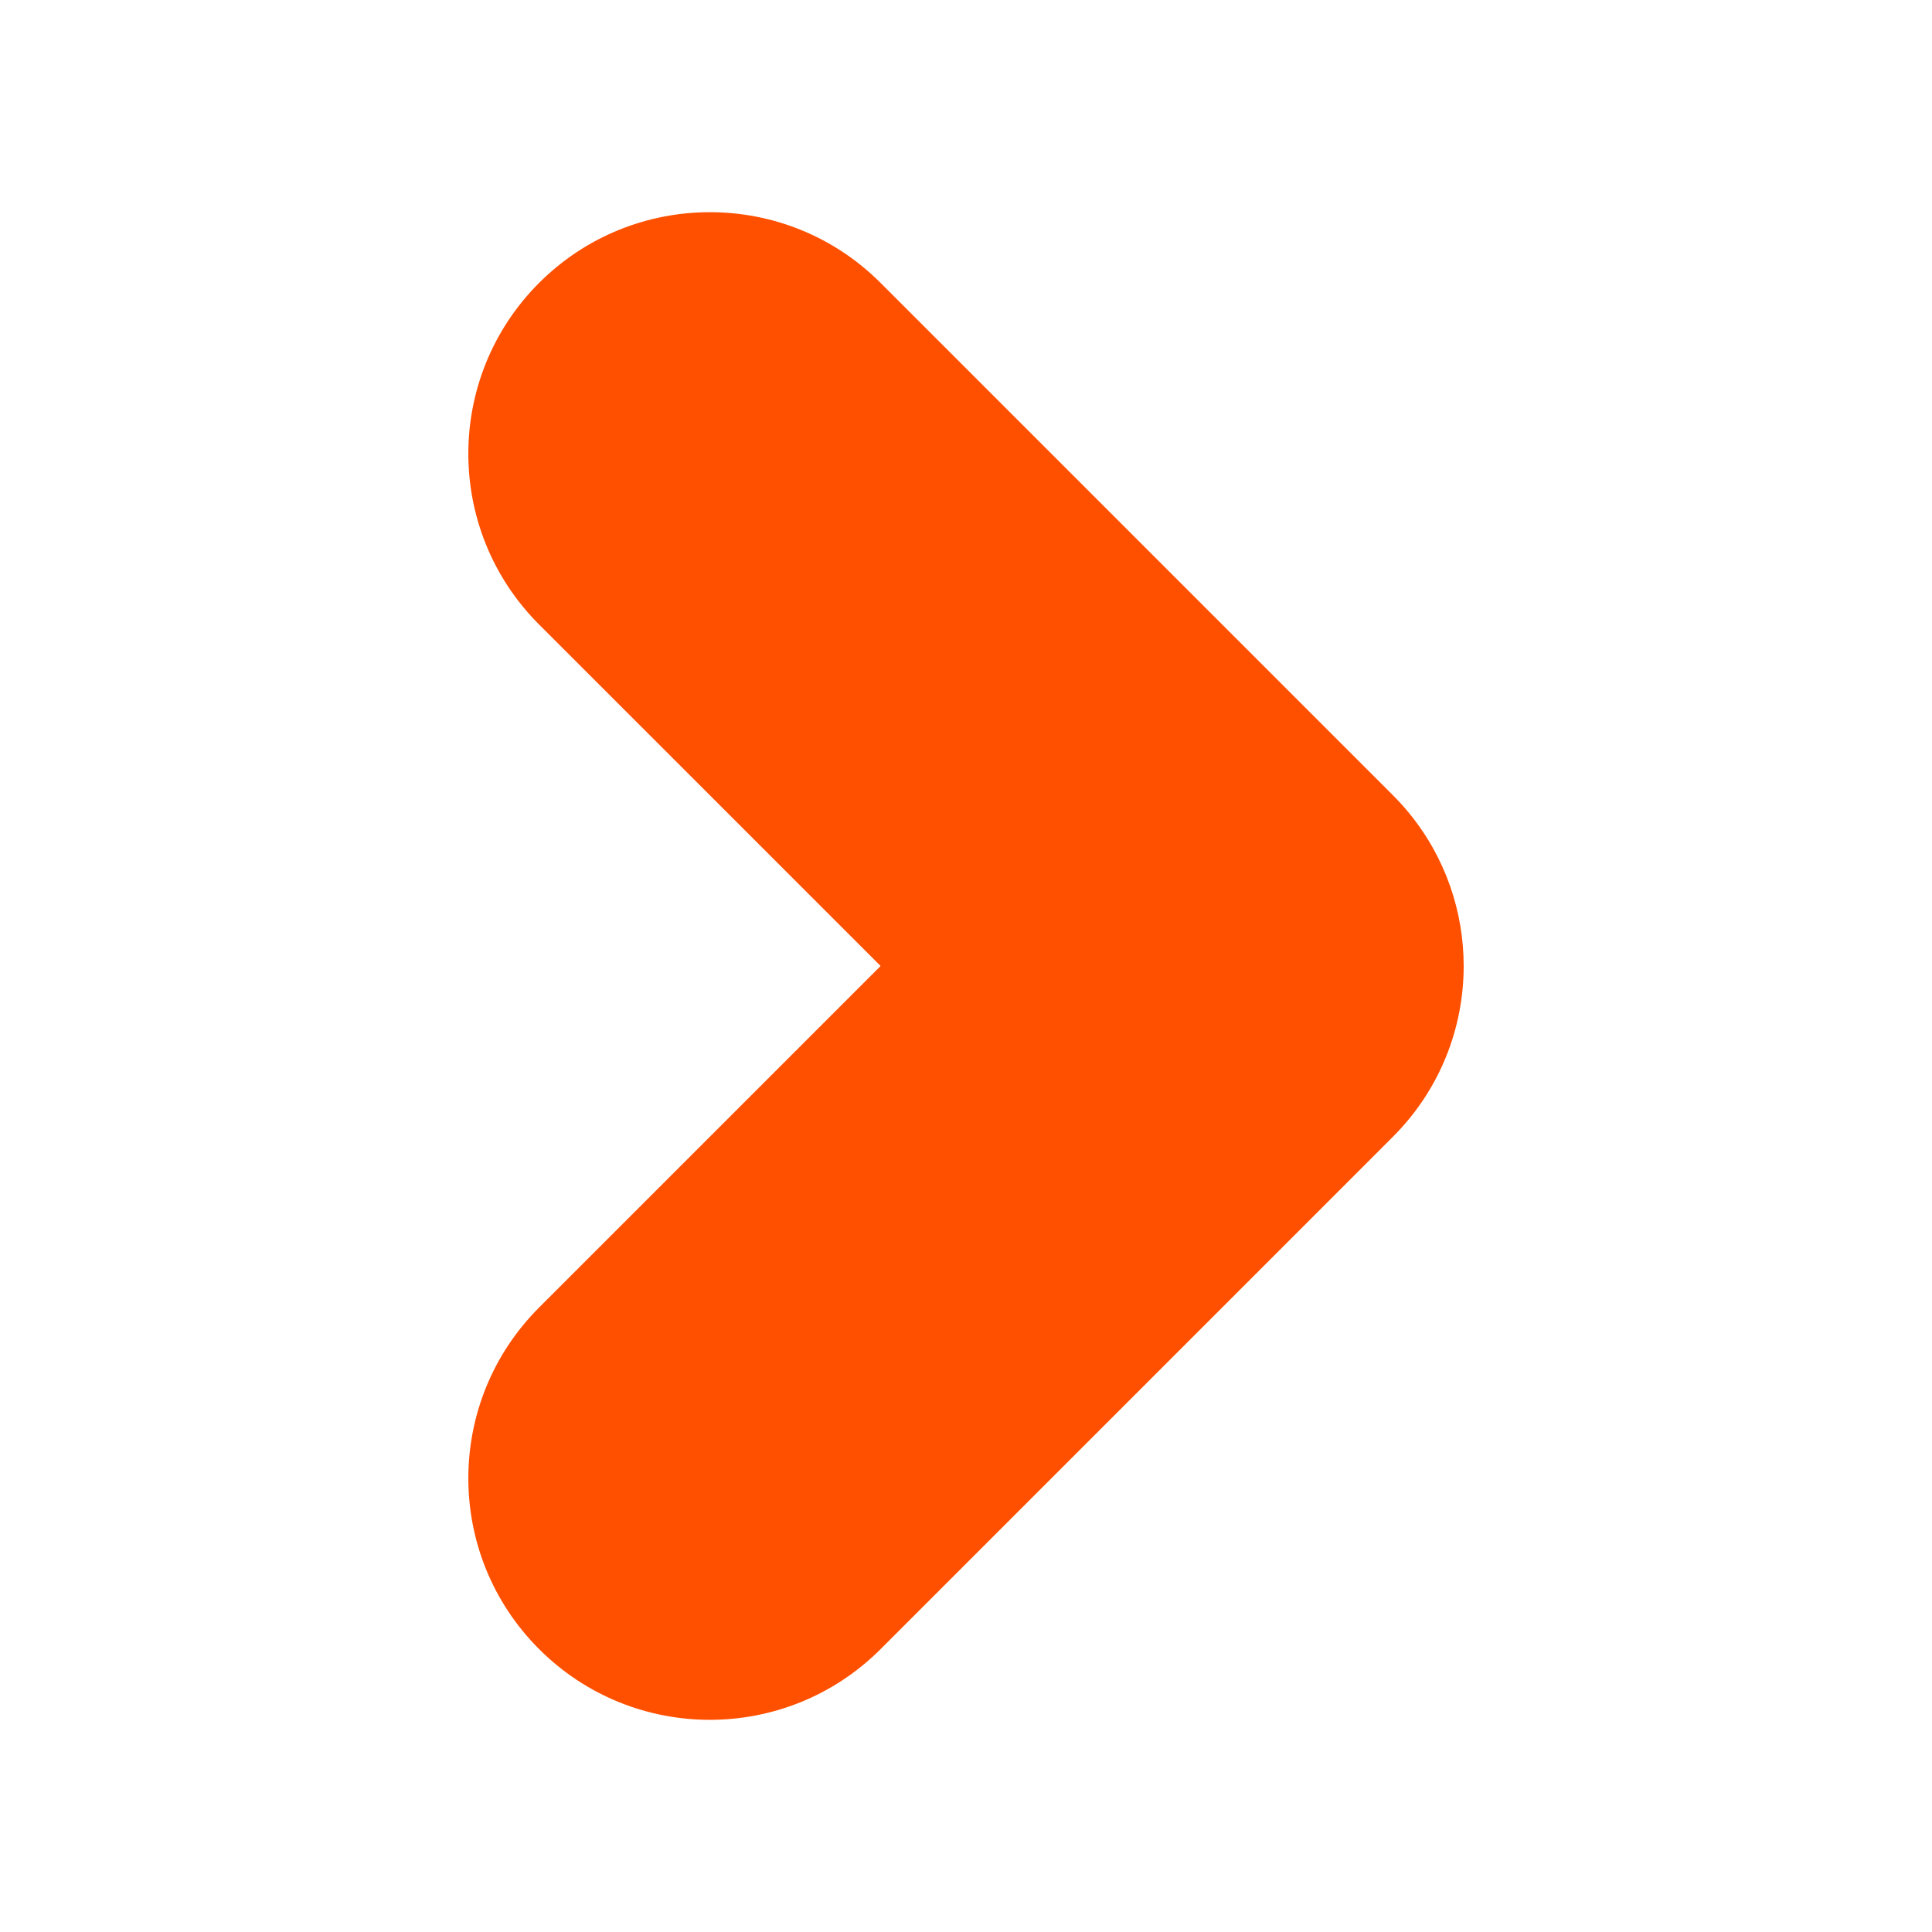
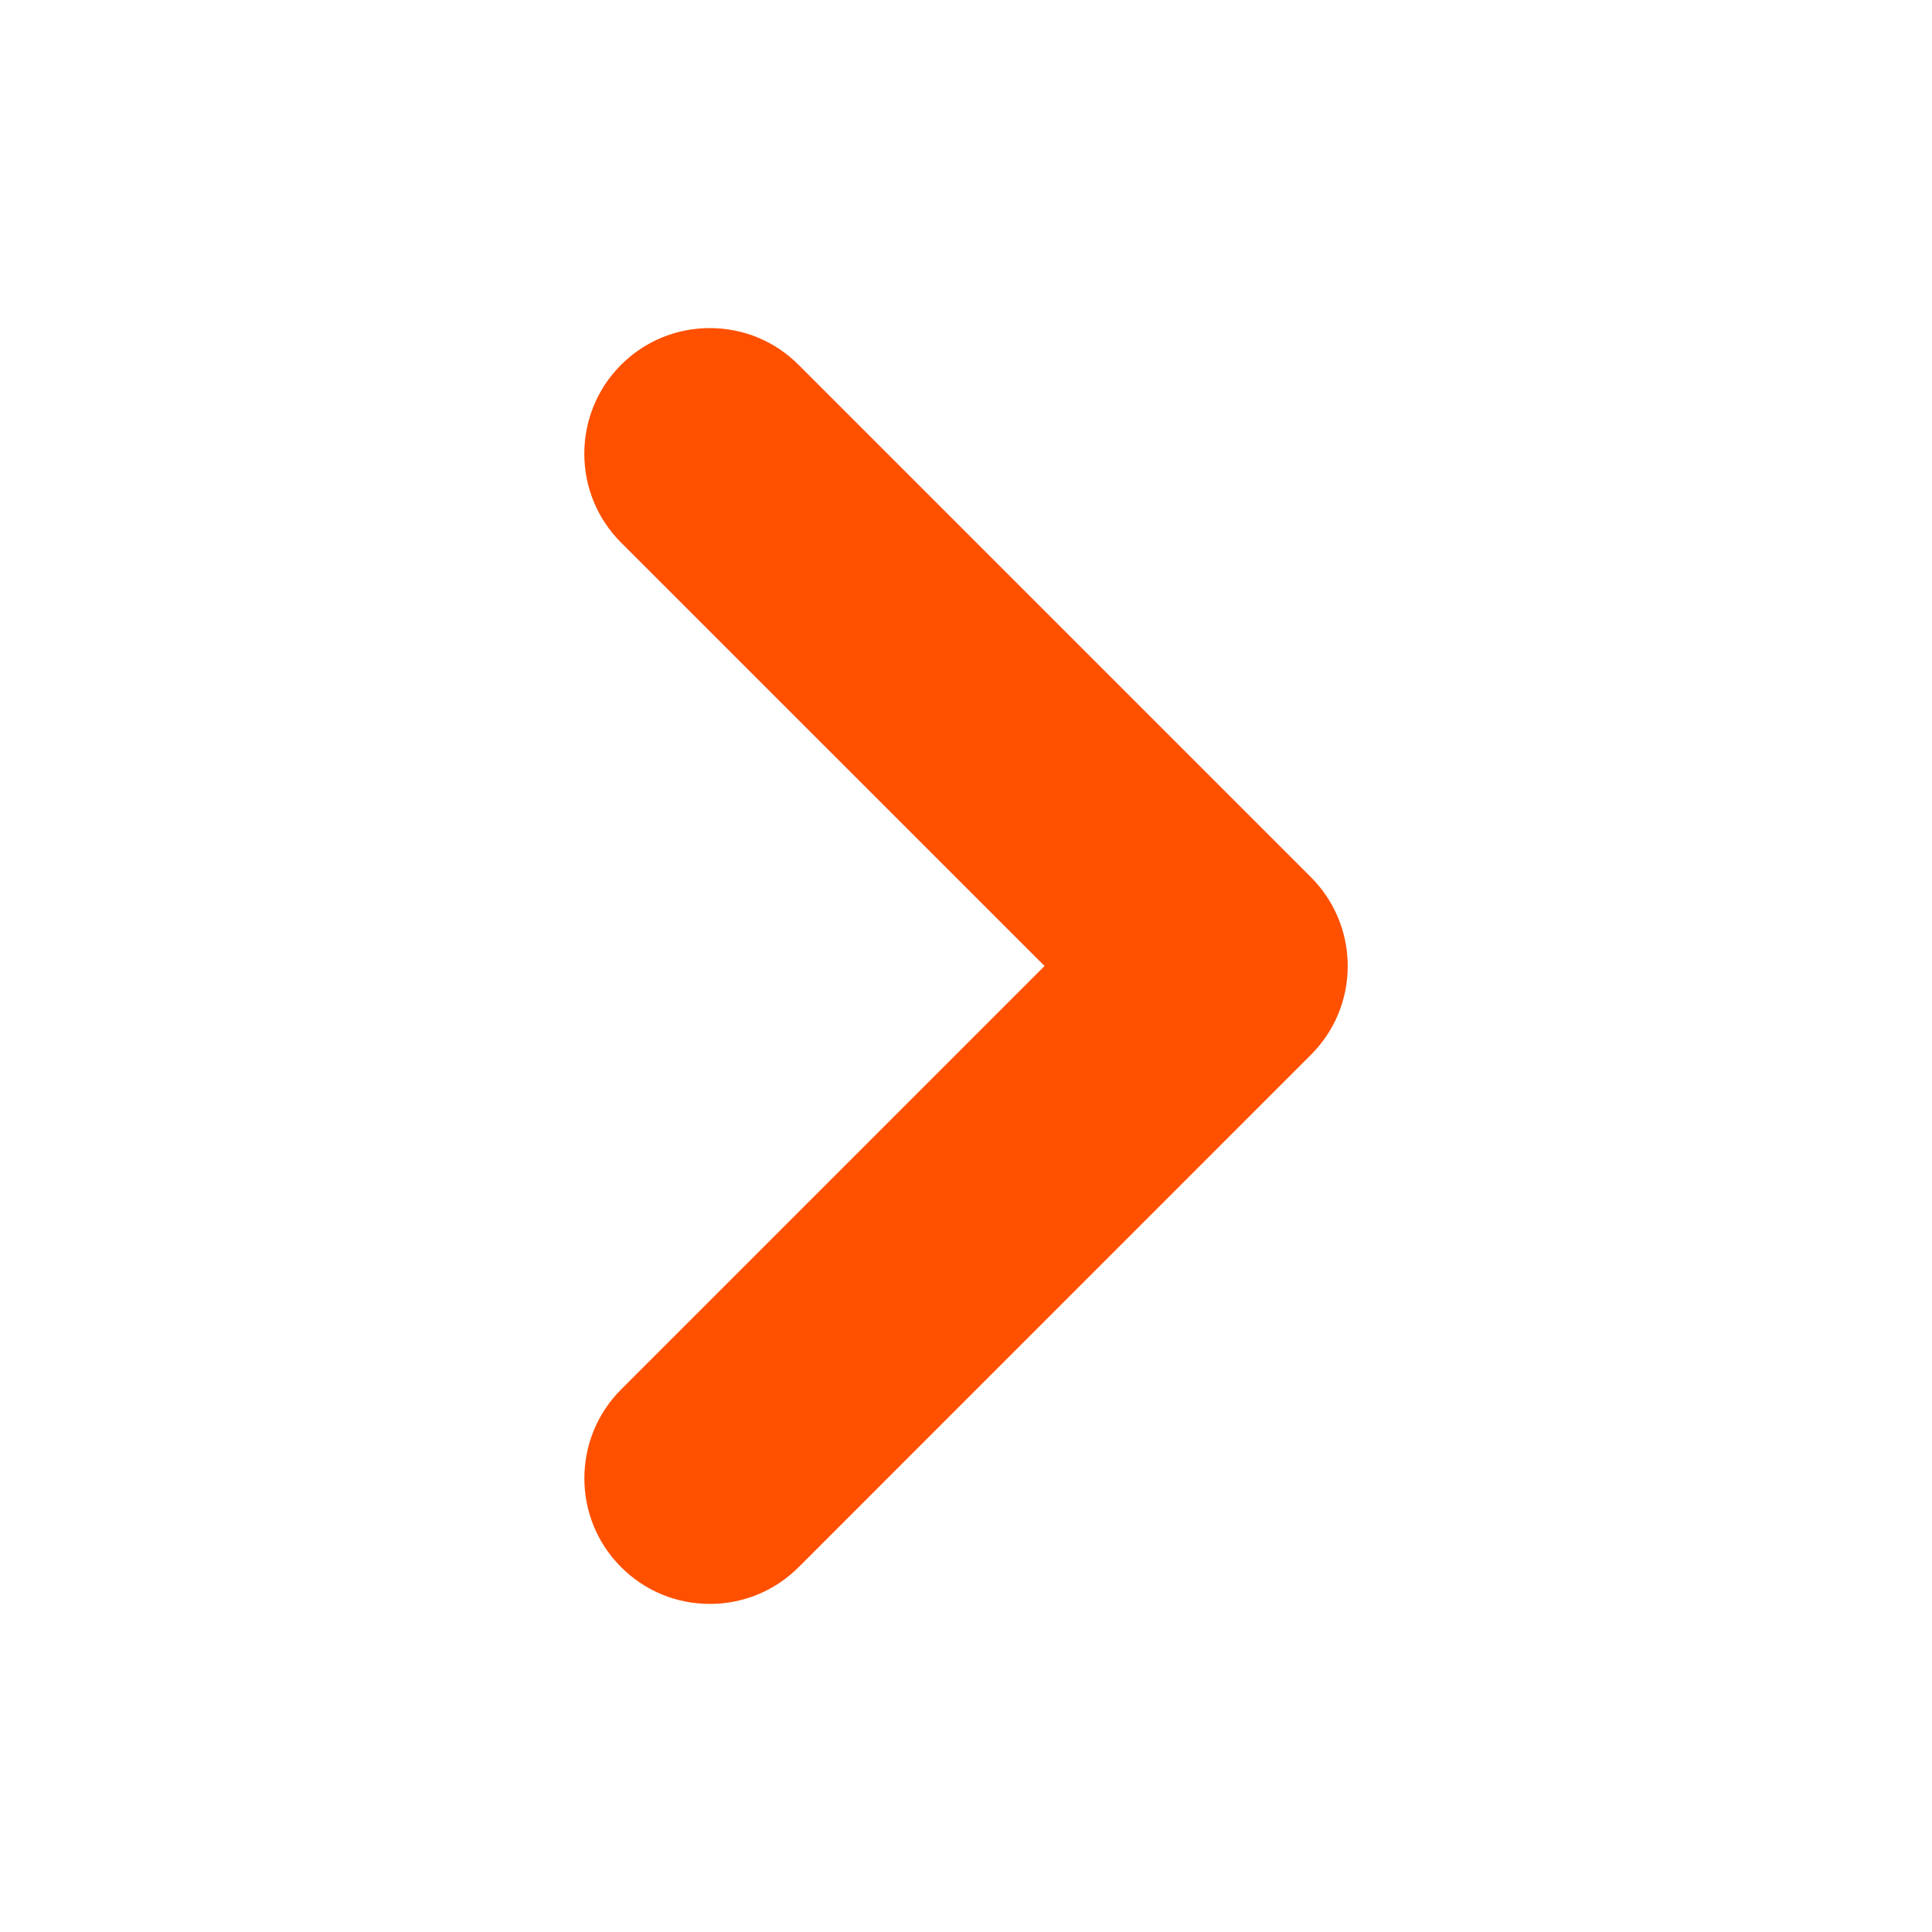
- <svg xmlns="http://www.w3.org/2000/svg" version="1.1" id="Layer_1" x="0px" y="0px" width="50px" height="50px" viewBox="-10 -10 50 50" enable-background="new -10 -10 50 50" xml:space="preserve">
-   <path fill="#FF5000" d="M26.478,11.056c-0.133-0.164-0.276-0.322-0.429-0.475L21.63,6.162l0,0l-8.84-8.84  c-2.439-2.441-6.397-2.441-8.839,0c-2.441,2.442-2.441,6.398,0,8.84L12.79,15l-8.839,8.839c-2.441,2.443-2.441,6.397,0,8.839  s6.399,2.441,8.84,0l8.839-8.839l0,0l4.419-4.42C27.27,18.198,27.88,16.6,27.88,15C27.88,13.601,27.412,12.201,26.478,11.056z" />
+ <svg xmlns="http://www.w3.org/2000/svg" version="1.1" id="Layer_1" x="0px" y="0px" width="50px" height="50px" viewBox="0 0 50 50" enable-background="new 0 0 50 50" xml:space="preserve">
+   <path fill="#FF5000" d="M18.371,41.509c-0.868,0-1.684-0.338-2.297-0.952c-1.268-1.267-1.267-3.329,0-4.598L27.033,25L16.072,14.041  c-1.267-1.267-1.267-3.33,0-4.598c0.614-0.614,1.431-0.952,2.299-0.952s1.684,0.338,2.296,0.951l13.26,13.26  c0.08,0.08,0.152,0.159,0.219,0.242c0.476,0.583,0.733,1.31,0.733,2.056c0,0.867-0.338,1.684-0.952,2.298L20.67,40.557  C20.055,41.171,19.239,41.509,18.371,41.509L18.371,41.509z" />
</svg>
